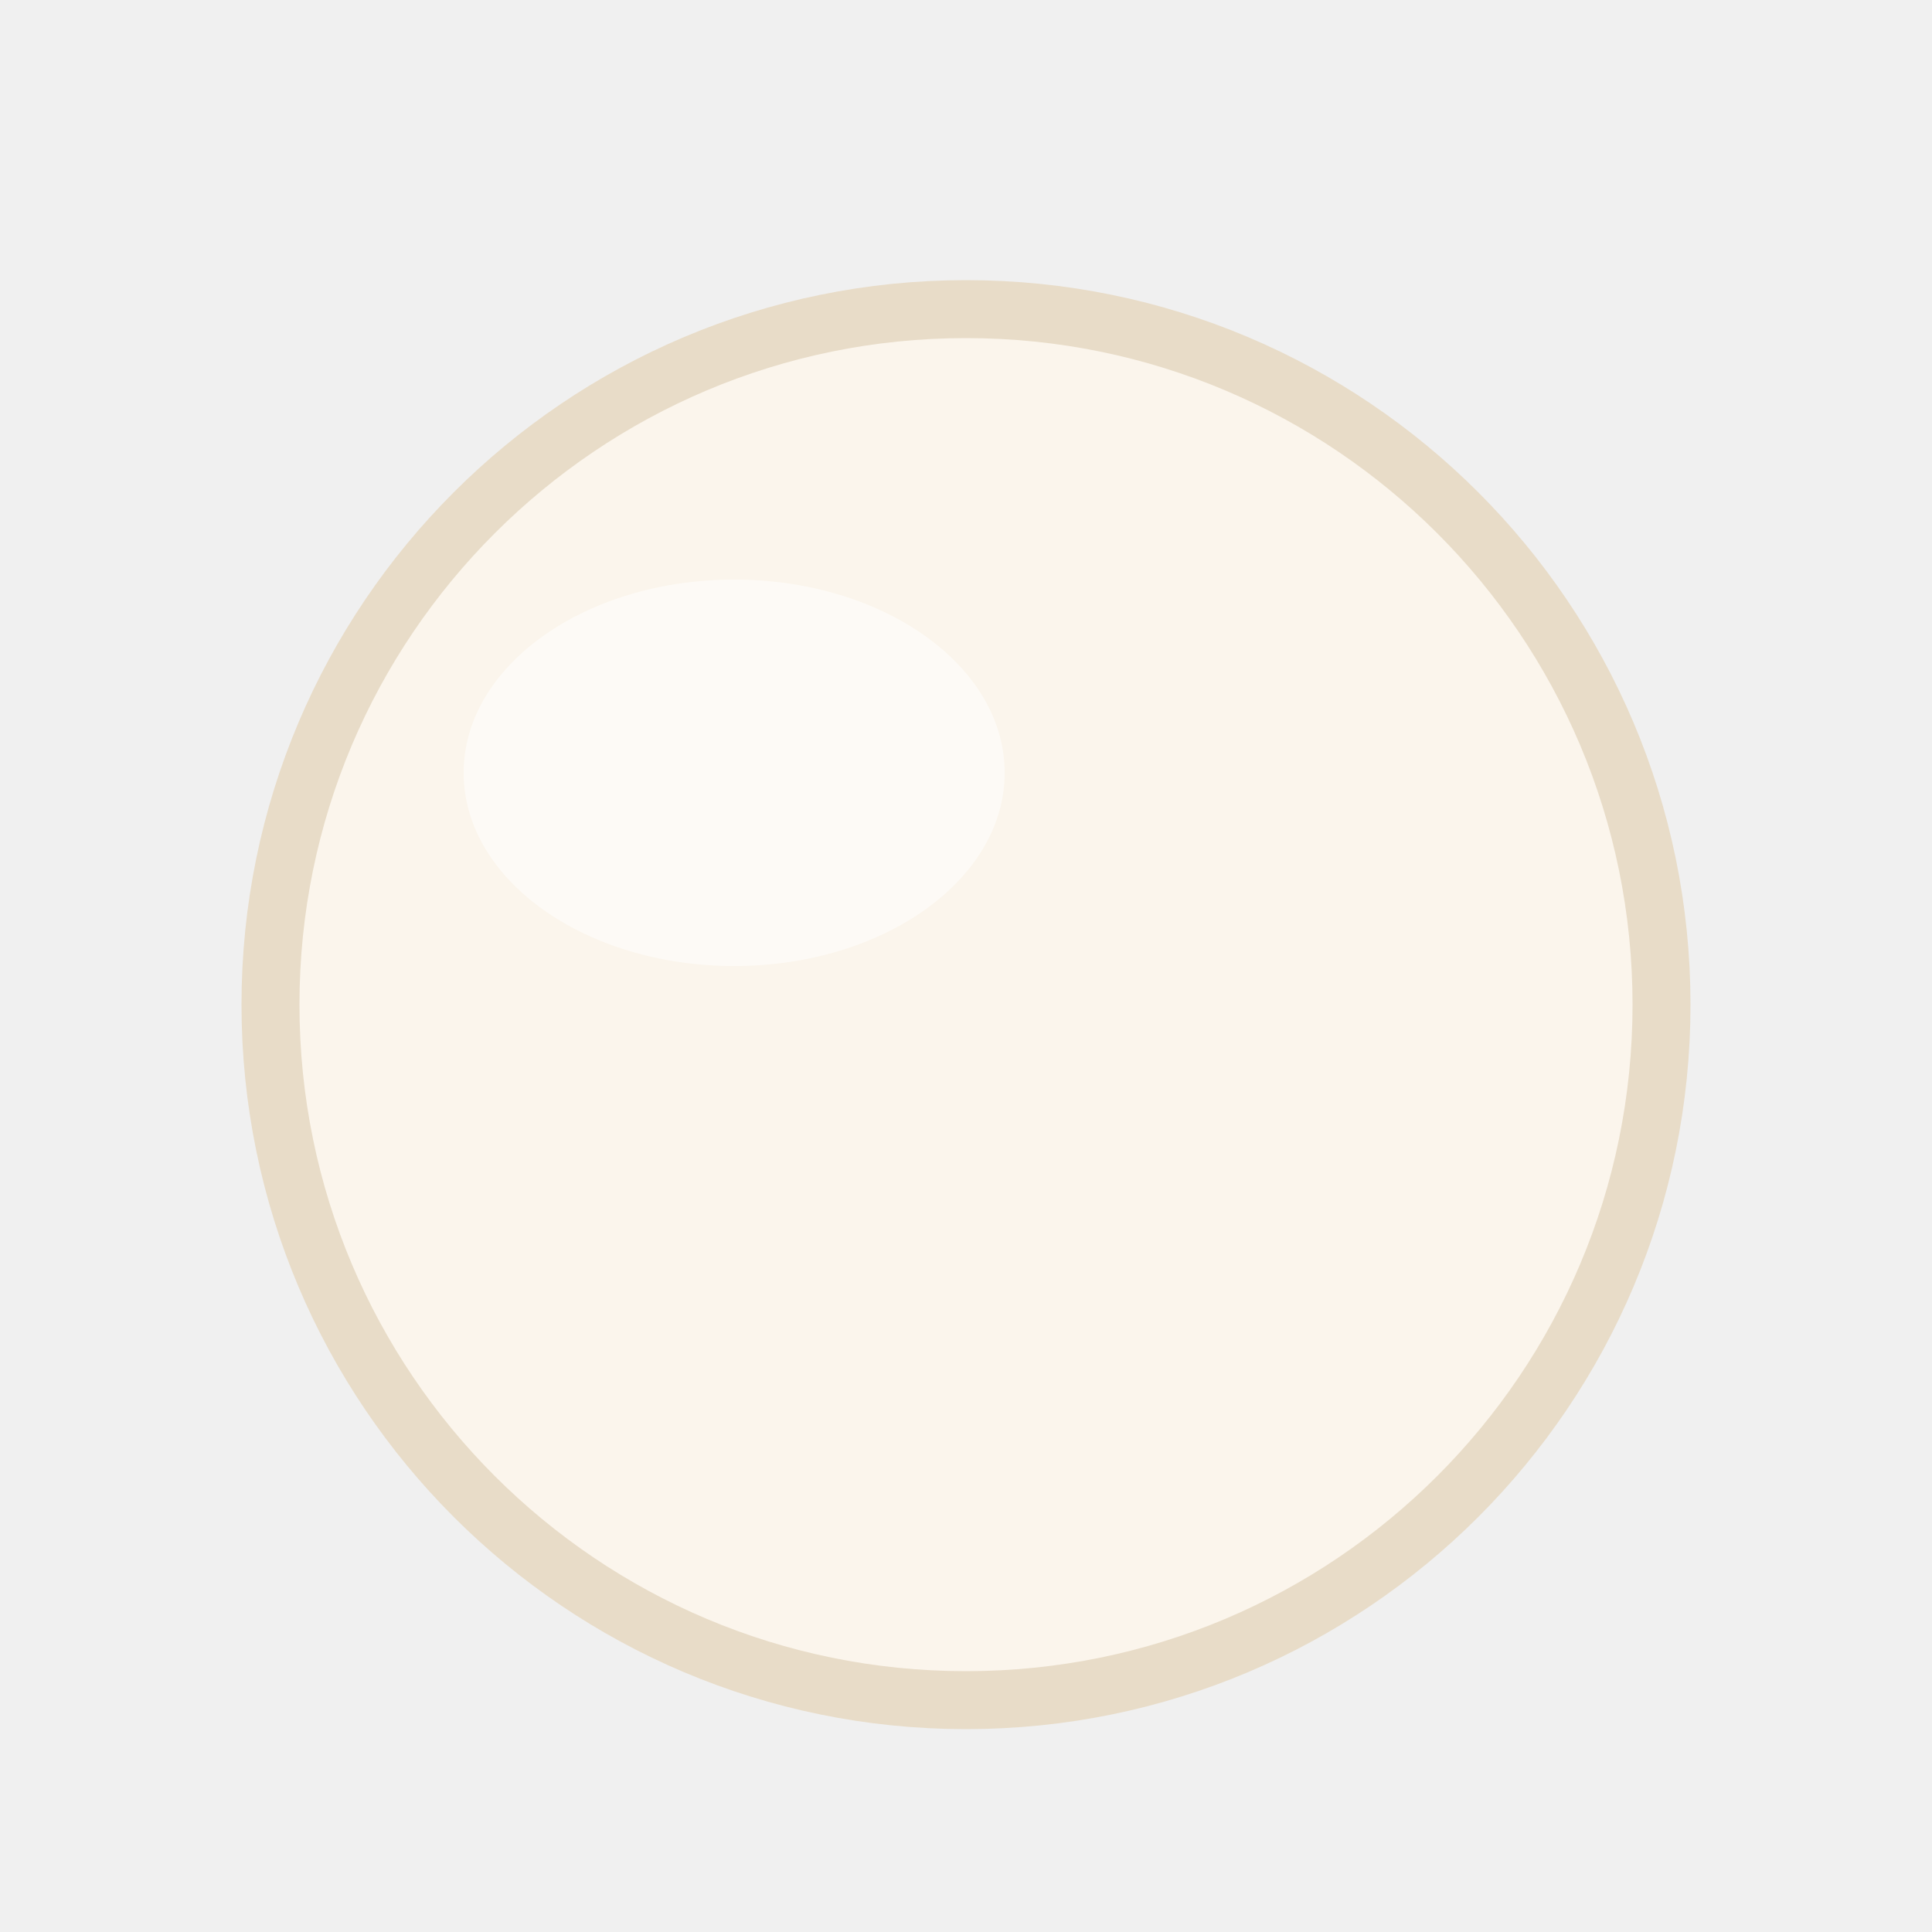
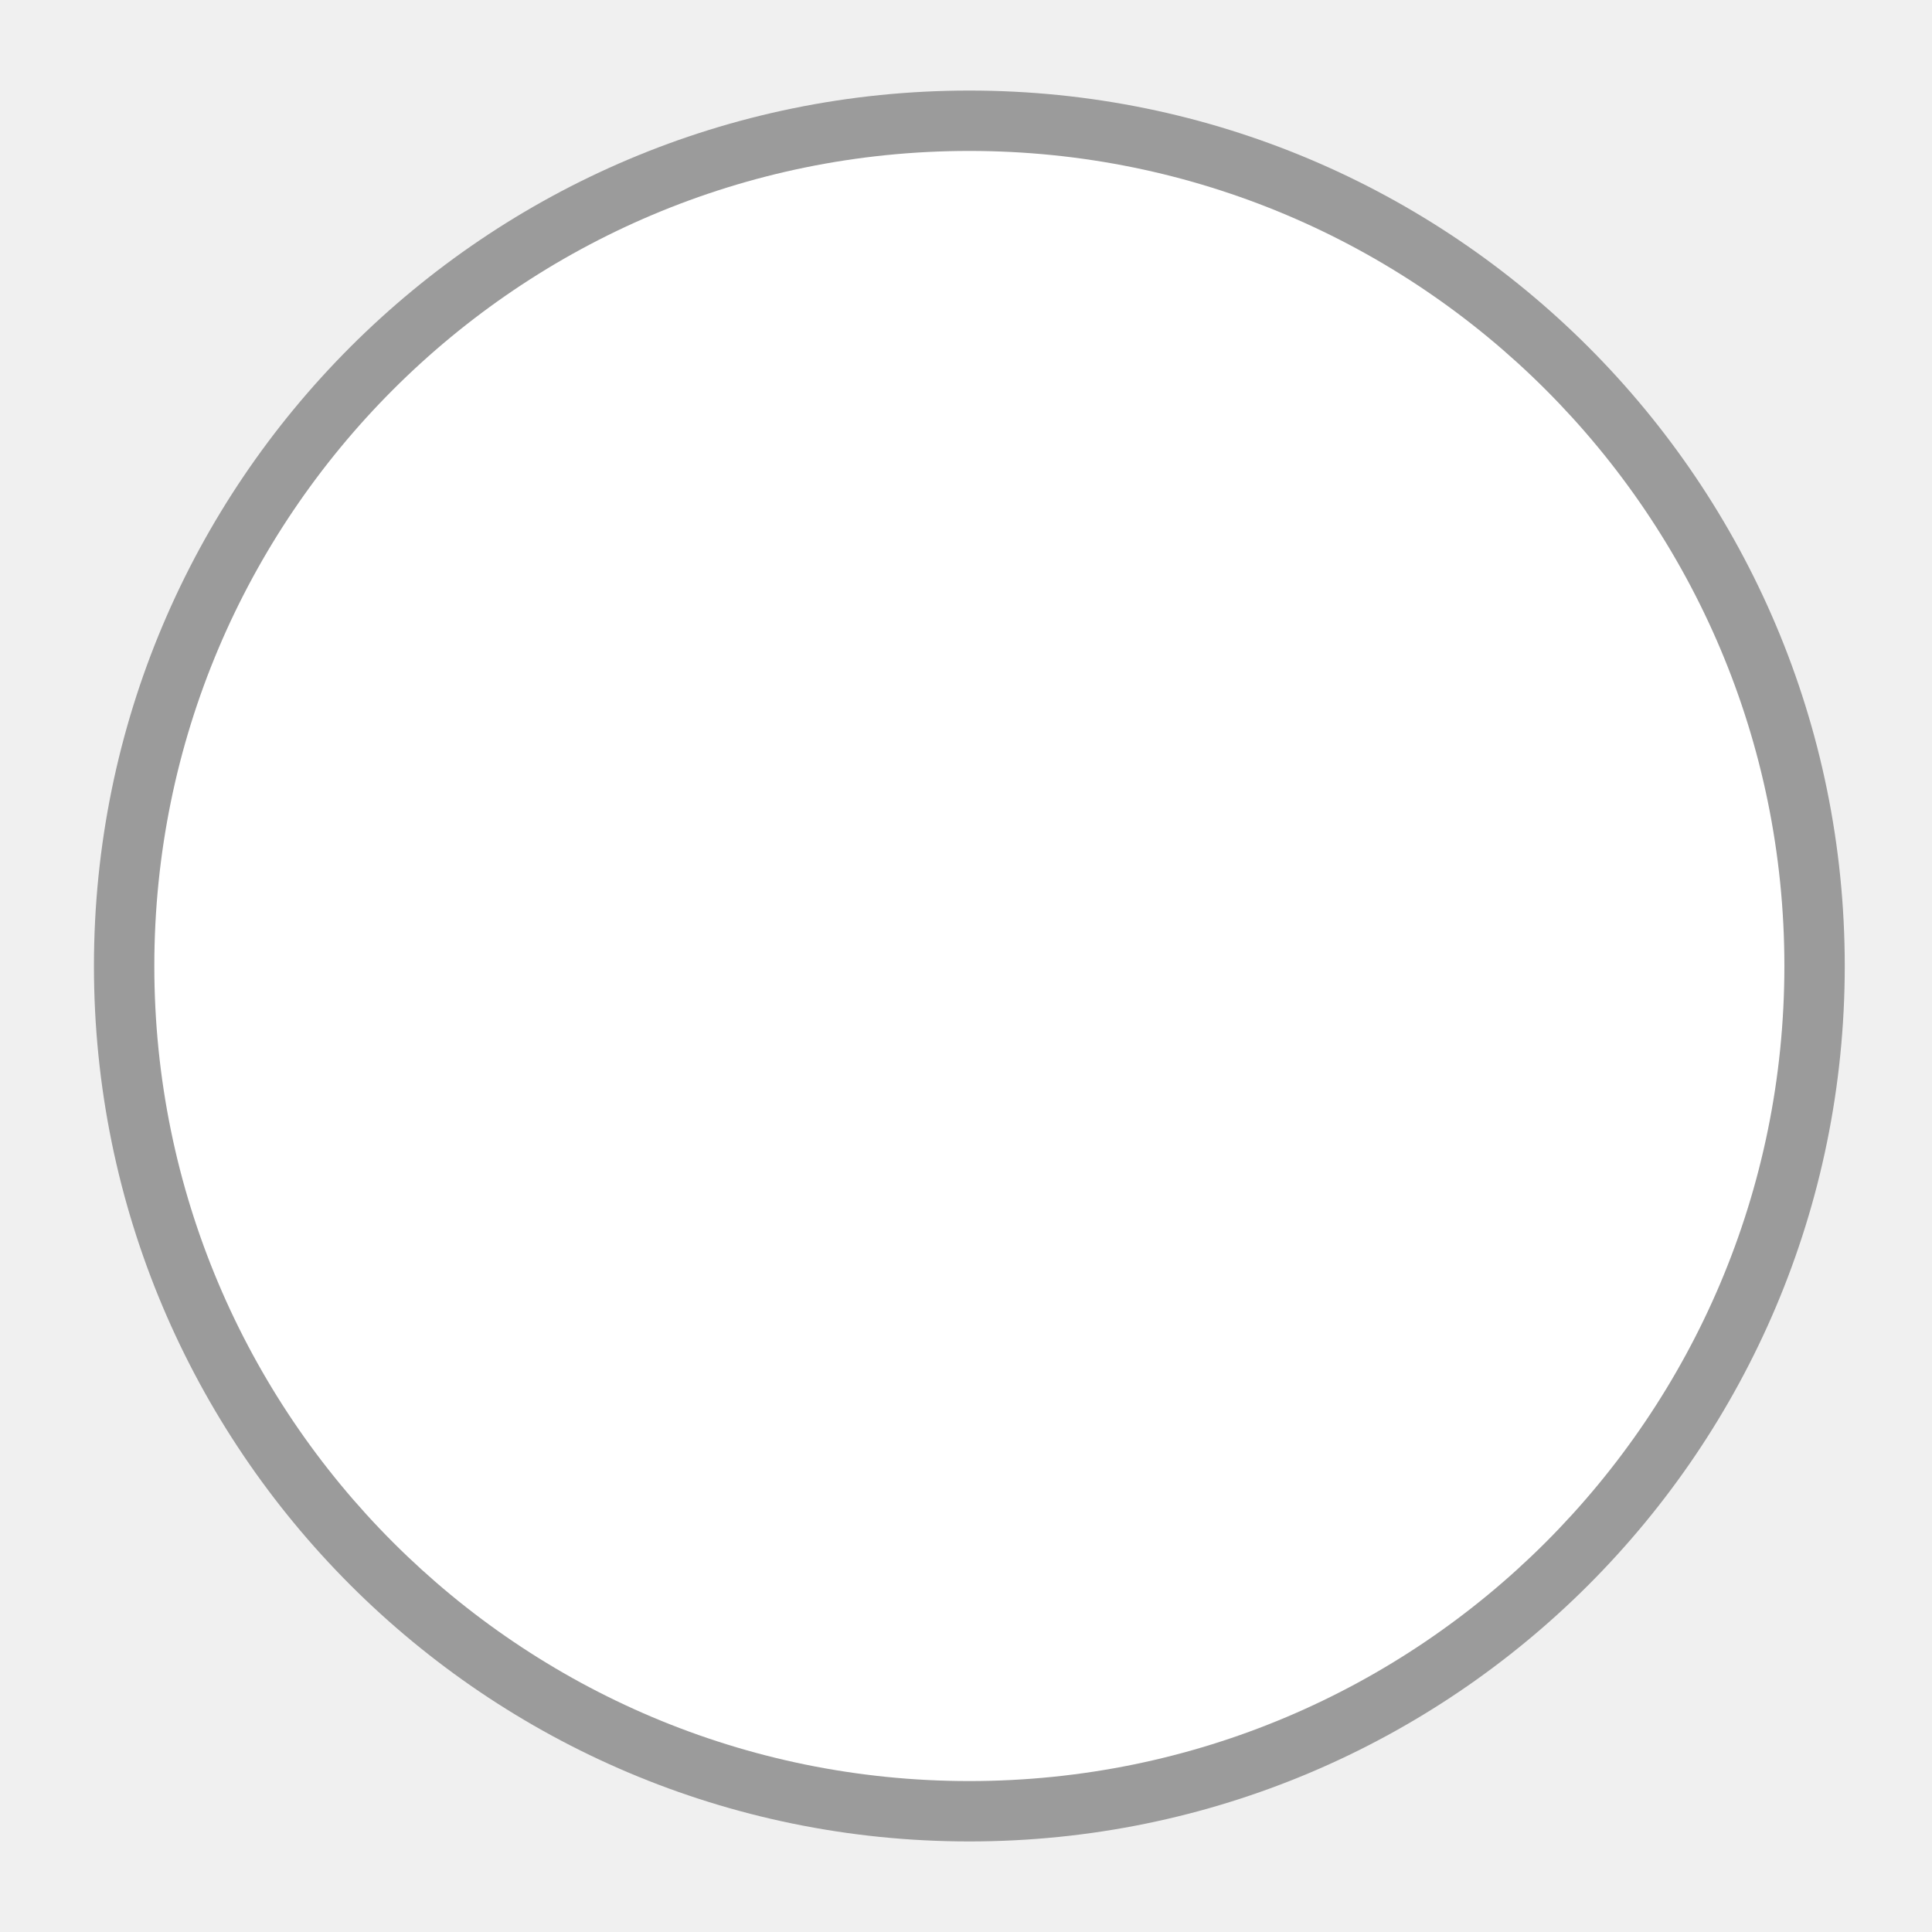
- <svg xmlns="http://www.w3.org/2000/svg" viewBox="0 0 100 100">
-   <circle cx="50" cy="52" r="36" fill="#fbf5ec" />
-   <circle cx="50" cy="52" r="36" fill="none" stroke="#e8dcc8" stroke-width="3" />
-   <ellipse cx="38" cy="40" rx="14" ry="10" fill="#ffffff" opacity=".55" />
+ <svg xmlns="http://www.w3.org/2000/svg" width="32" height="32" viewBox="0 0 32 32" fill="none">
+   <path d="M16.055 1.5C8.047 1.5 1.556 7.992 1.556 16C1.556 24.008 8.047 30.5 16.055 30.5C24.064 30.5 30.555 24.008 30.555 16C30.555 7.992 24.064 1.5 16.055 1.5Z" fill="#9B9B9B" />
+   <path d="M2.556 16C2.556 8.544 8.6 2.5 16.055 2.5C23.511 2.5 29.555 8.544 29.555 16C29.555 23.456 23.511 29.5 16.055 29.5C8.6 29.5 2.556 23.456 2.556 16Z" fill="white" />
</svg>
